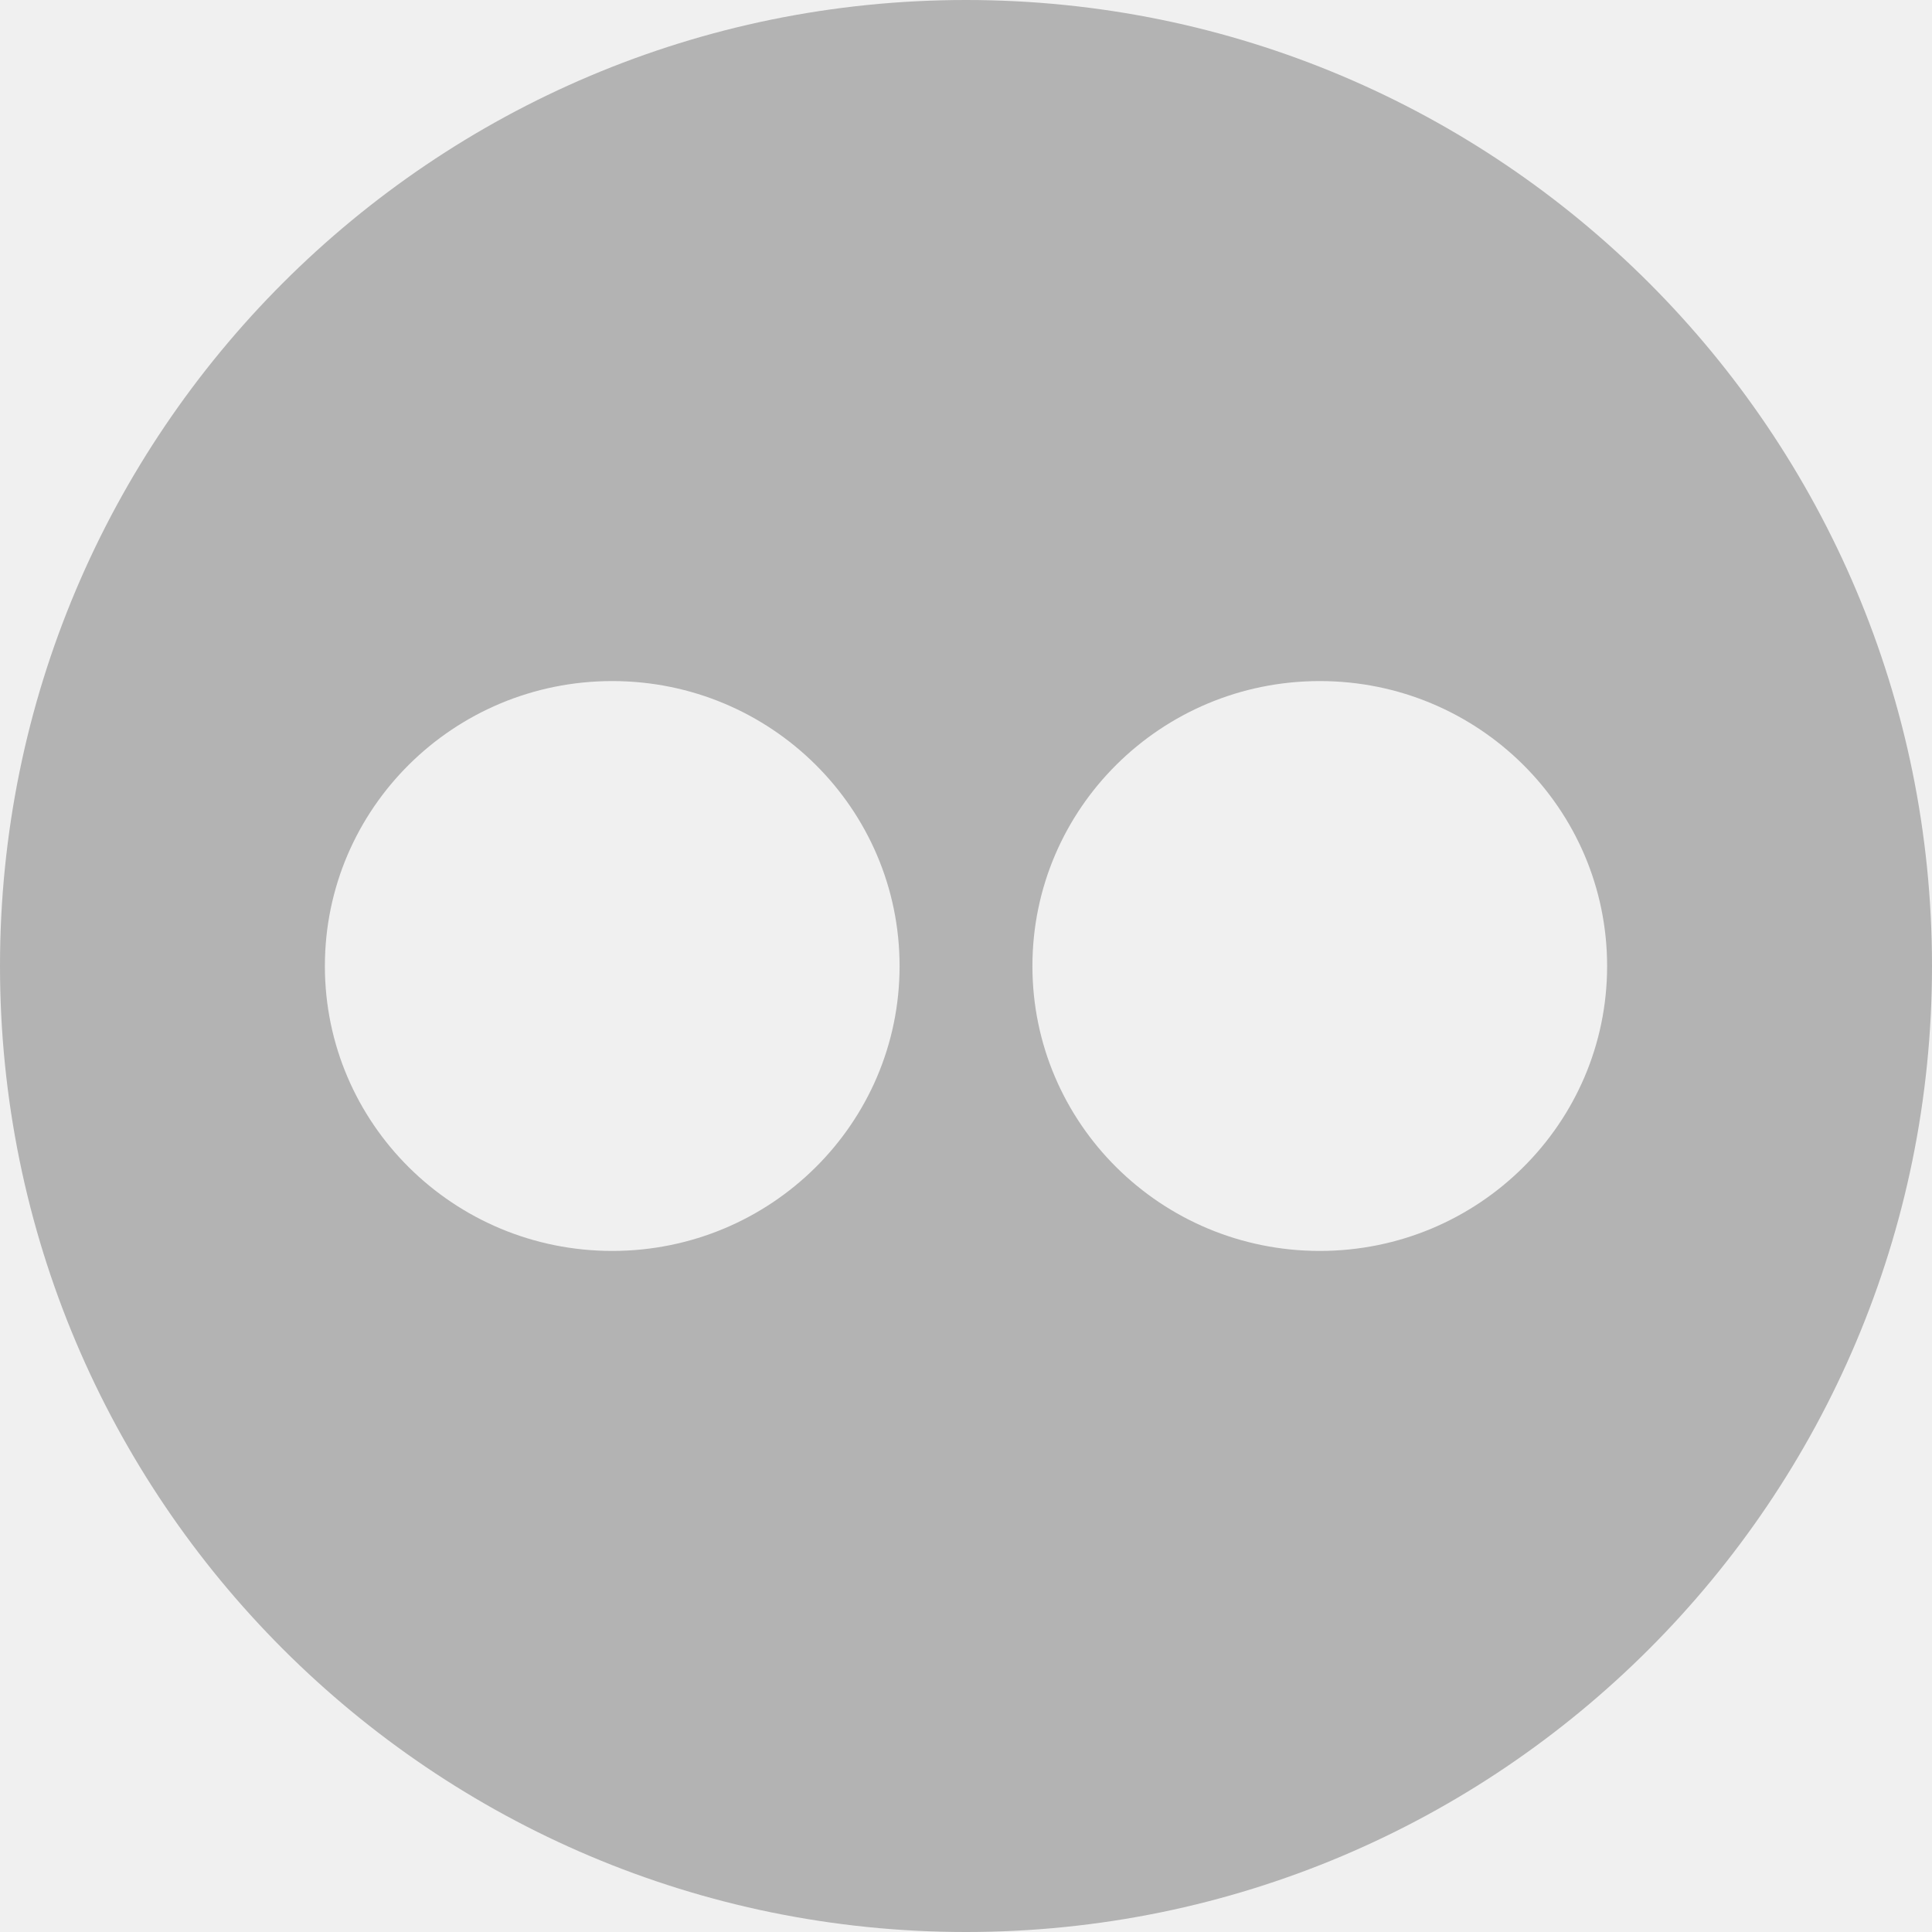
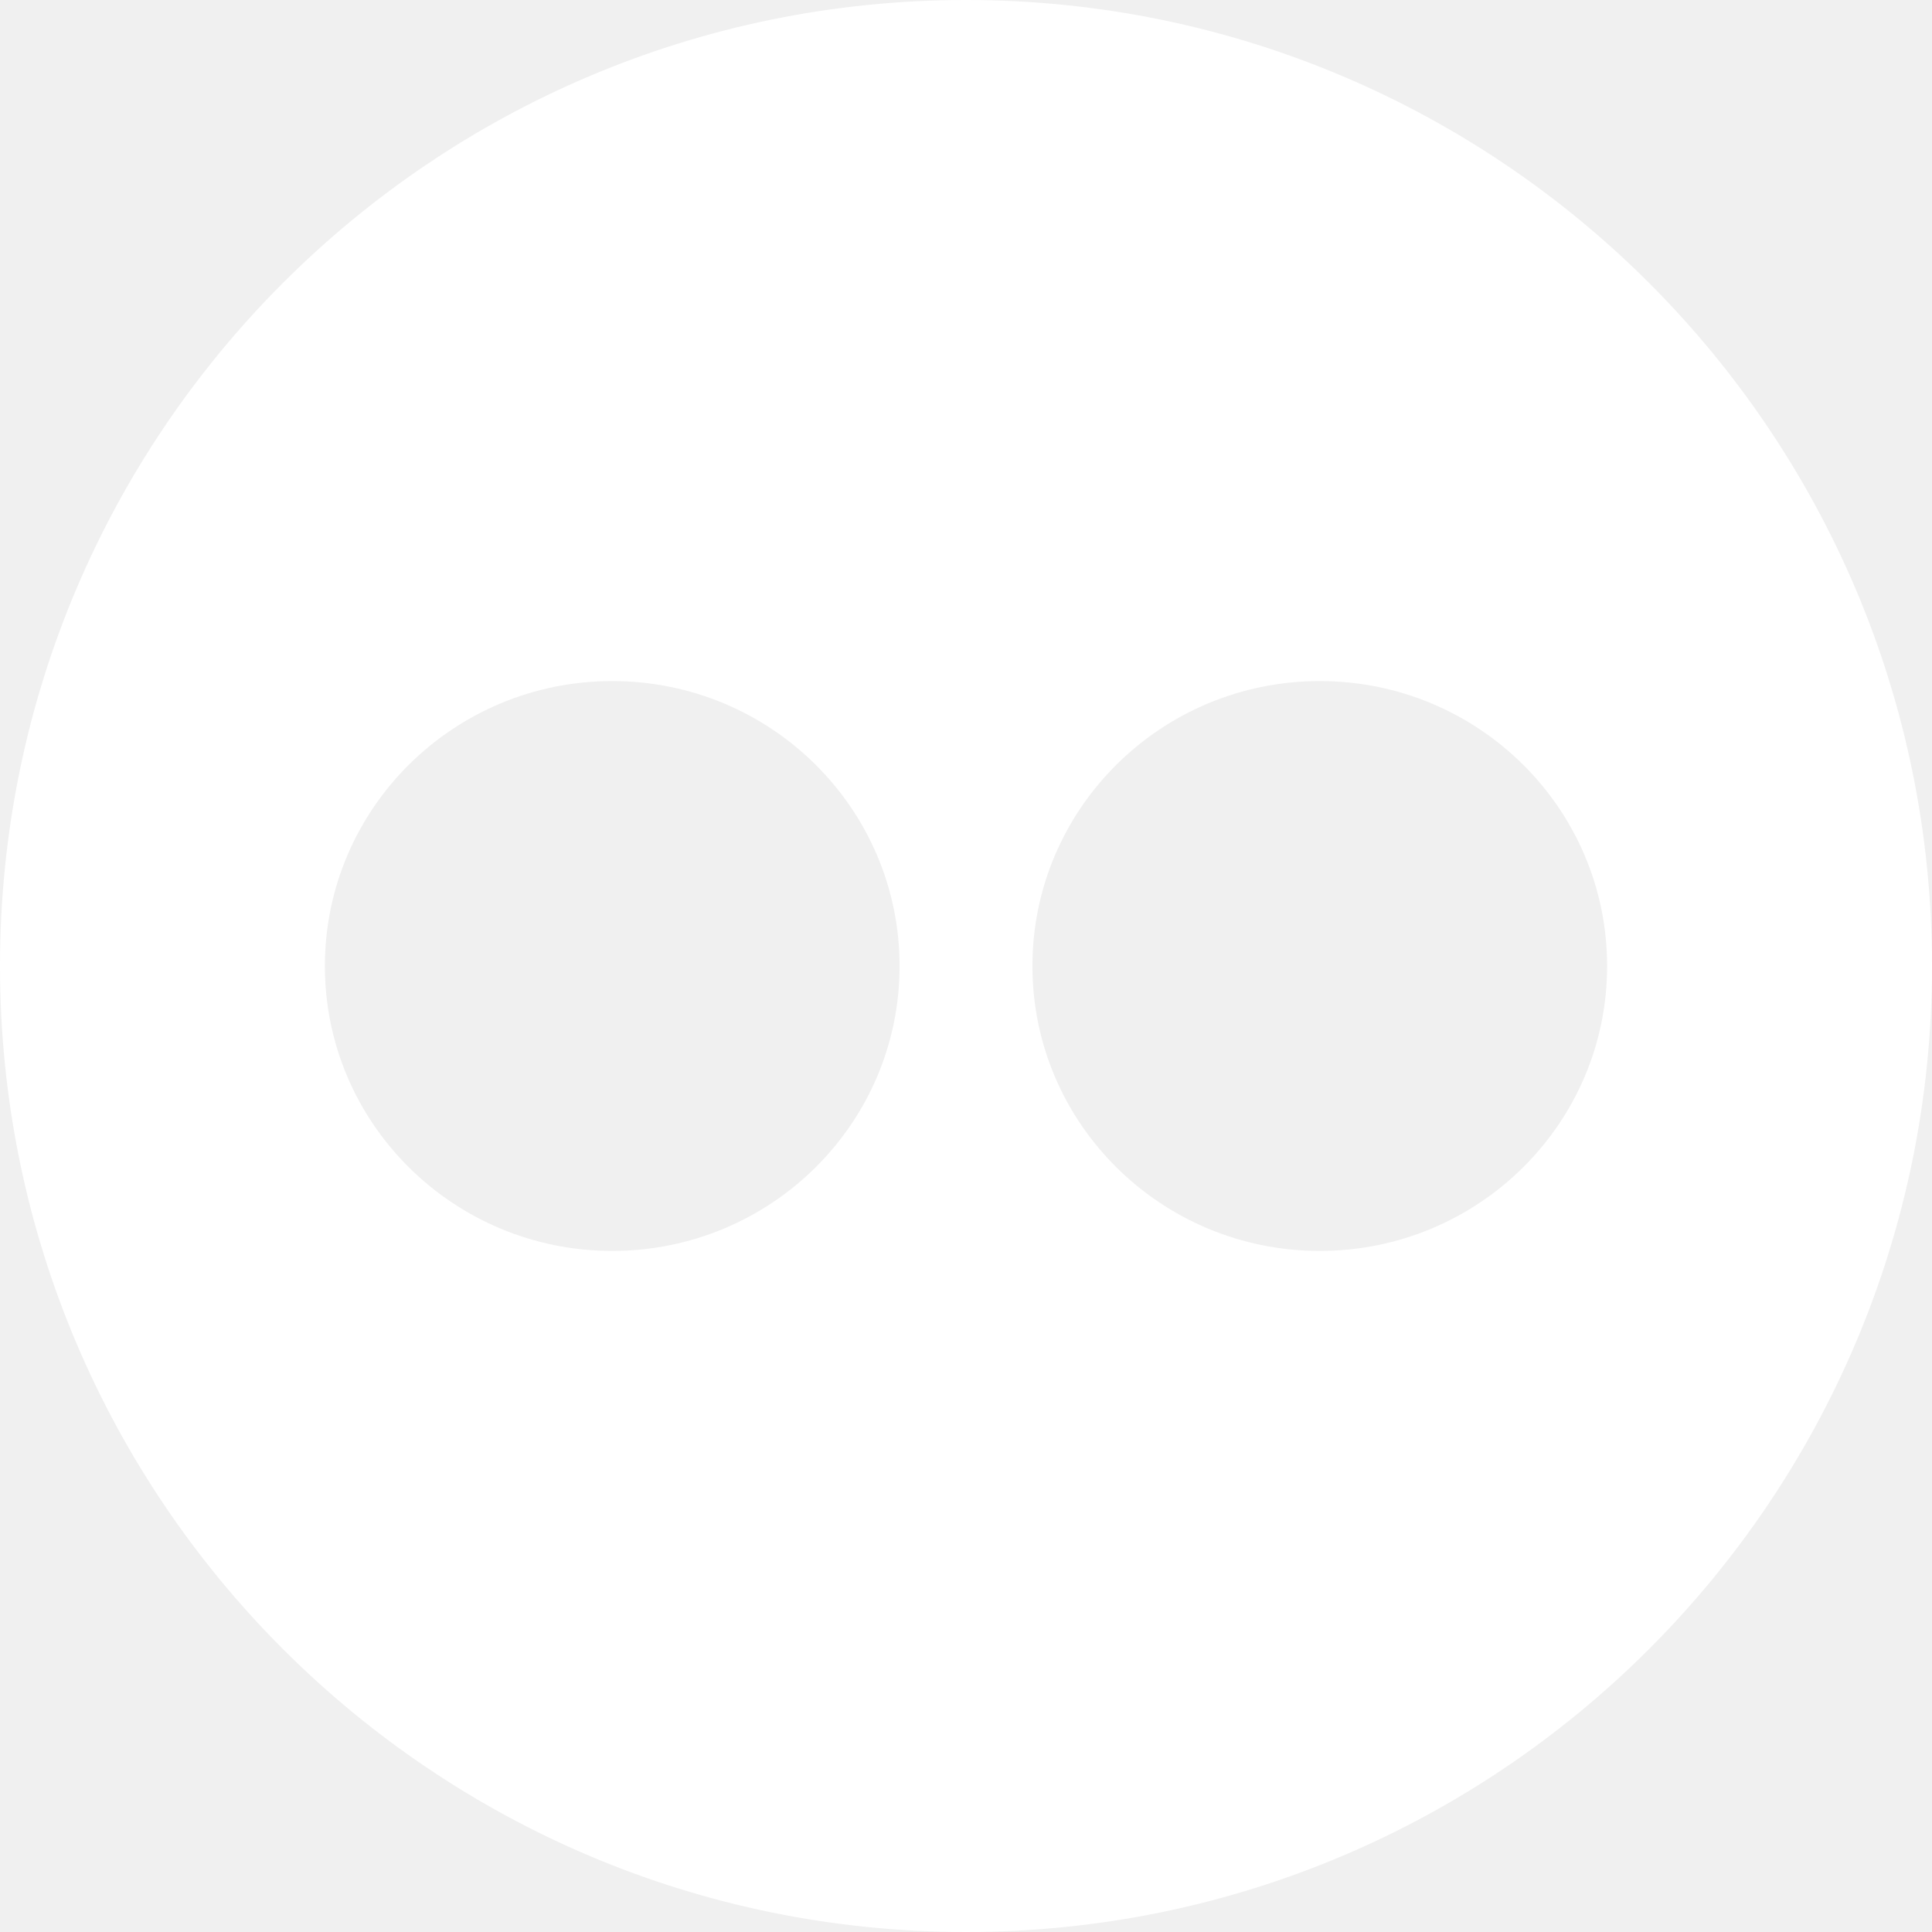
<svg xmlns="http://www.w3.org/2000/svg" version="1.1" id="Icons" x="0px" y="0px" width="100px" height="100px" viewBox="0 0 100 100" style="enable-background:new 0 0 100 100;" xml:space="preserve">
  <defs id="defs4879" />
-   <path style="color:#000000;clip-rule:nonzero;display:inline;overflow:visible;visibility:visible;opacity:1;isolation:auto;mix-blend-mode:normal;color-interpolation:sRGB;color-interpolation-filters:linearRGB;solid-color:#000000;solid-opacity:1;fill:#b3b3b3;fill-opacity:1;fill-rule:nonzero;stroke:none;stroke-width:4.606;stroke-miterlimit:4;stroke-dasharray:none;marker:none;color-rendering:auto;image-rendering:auto;shape-rendering:auto;text-rendering:auto;enable-background:accumulate" d="M 50 0 A 50 50 0 0 0 0 50 A 50 50 0 0 0 50 100 A 50 50 0 0 0 100 50 A 50 50 0 0 0 50 0 z M 31.689 35.252 C 39.904 35.252 46.562 41.856 46.562 50.004 C 46.562 58.147 39.904 64.748 31.689 64.748 C 23.475 64.748 16.816 58.147 16.816 50.004 C 16.816 41.856 23.475 35.252 31.689 35.252 z M 68.311 35.252 C 76.527 35.252 83.184 41.856 83.184 50.004 C 83.184 58.147 76.527 64.748 68.311 64.748 C 60.096 64.748 53.438 58.147 53.438 50.004 C 53.438 41.856 60.096 35.252 68.311 35.252 z " id="path5423" />
+   <path style="color:#000000;clip-rule:nonzero;display:inline;overflow:visible;visibility:visible;opacity:1;isolation:auto;mix-blend-mode:normal;color-interpolation:sRGB;color-interpolation-filters:linearRGB;solid-color:#000000;solid-opacity:1;fill:#ffffff;fill-opacity:1;fill-rule:nonzero;stroke:none;stroke-width:4.606;stroke-miterlimit:4;stroke-dasharray:none;marker:none;color-rendering:auto;image-rendering:auto;shape-rendering:auto;text-rendering:auto;enable-background:accumulate" d="M 50 0 A 50 50 0 0 0 0 50 A 50 50 0 0 0 50 100 A 50 50 0 0 0 100 50 A 50 50 0 0 0 50 0 z M 31.689 35.252 C 39.904 35.252 46.562 41.856 46.562 50.004 C 46.562 58.147 39.904 64.748 31.689 64.748 C 23.475 64.748 16.816 58.147 16.816 50.004 C 16.816 41.856 23.475 35.252 31.689 35.252 z M 68.311 35.252 C 76.527 35.252 83.184 41.856 83.184 50.004 C 83.184 58.147 76.527 64.748 68.311 64.748 C 60.096 64.748 53.438 58.147 53.438 50.004 C 53.438 41.856 60.096 35.252 68.311 35.252 z " id="path5423" />
</svg>
